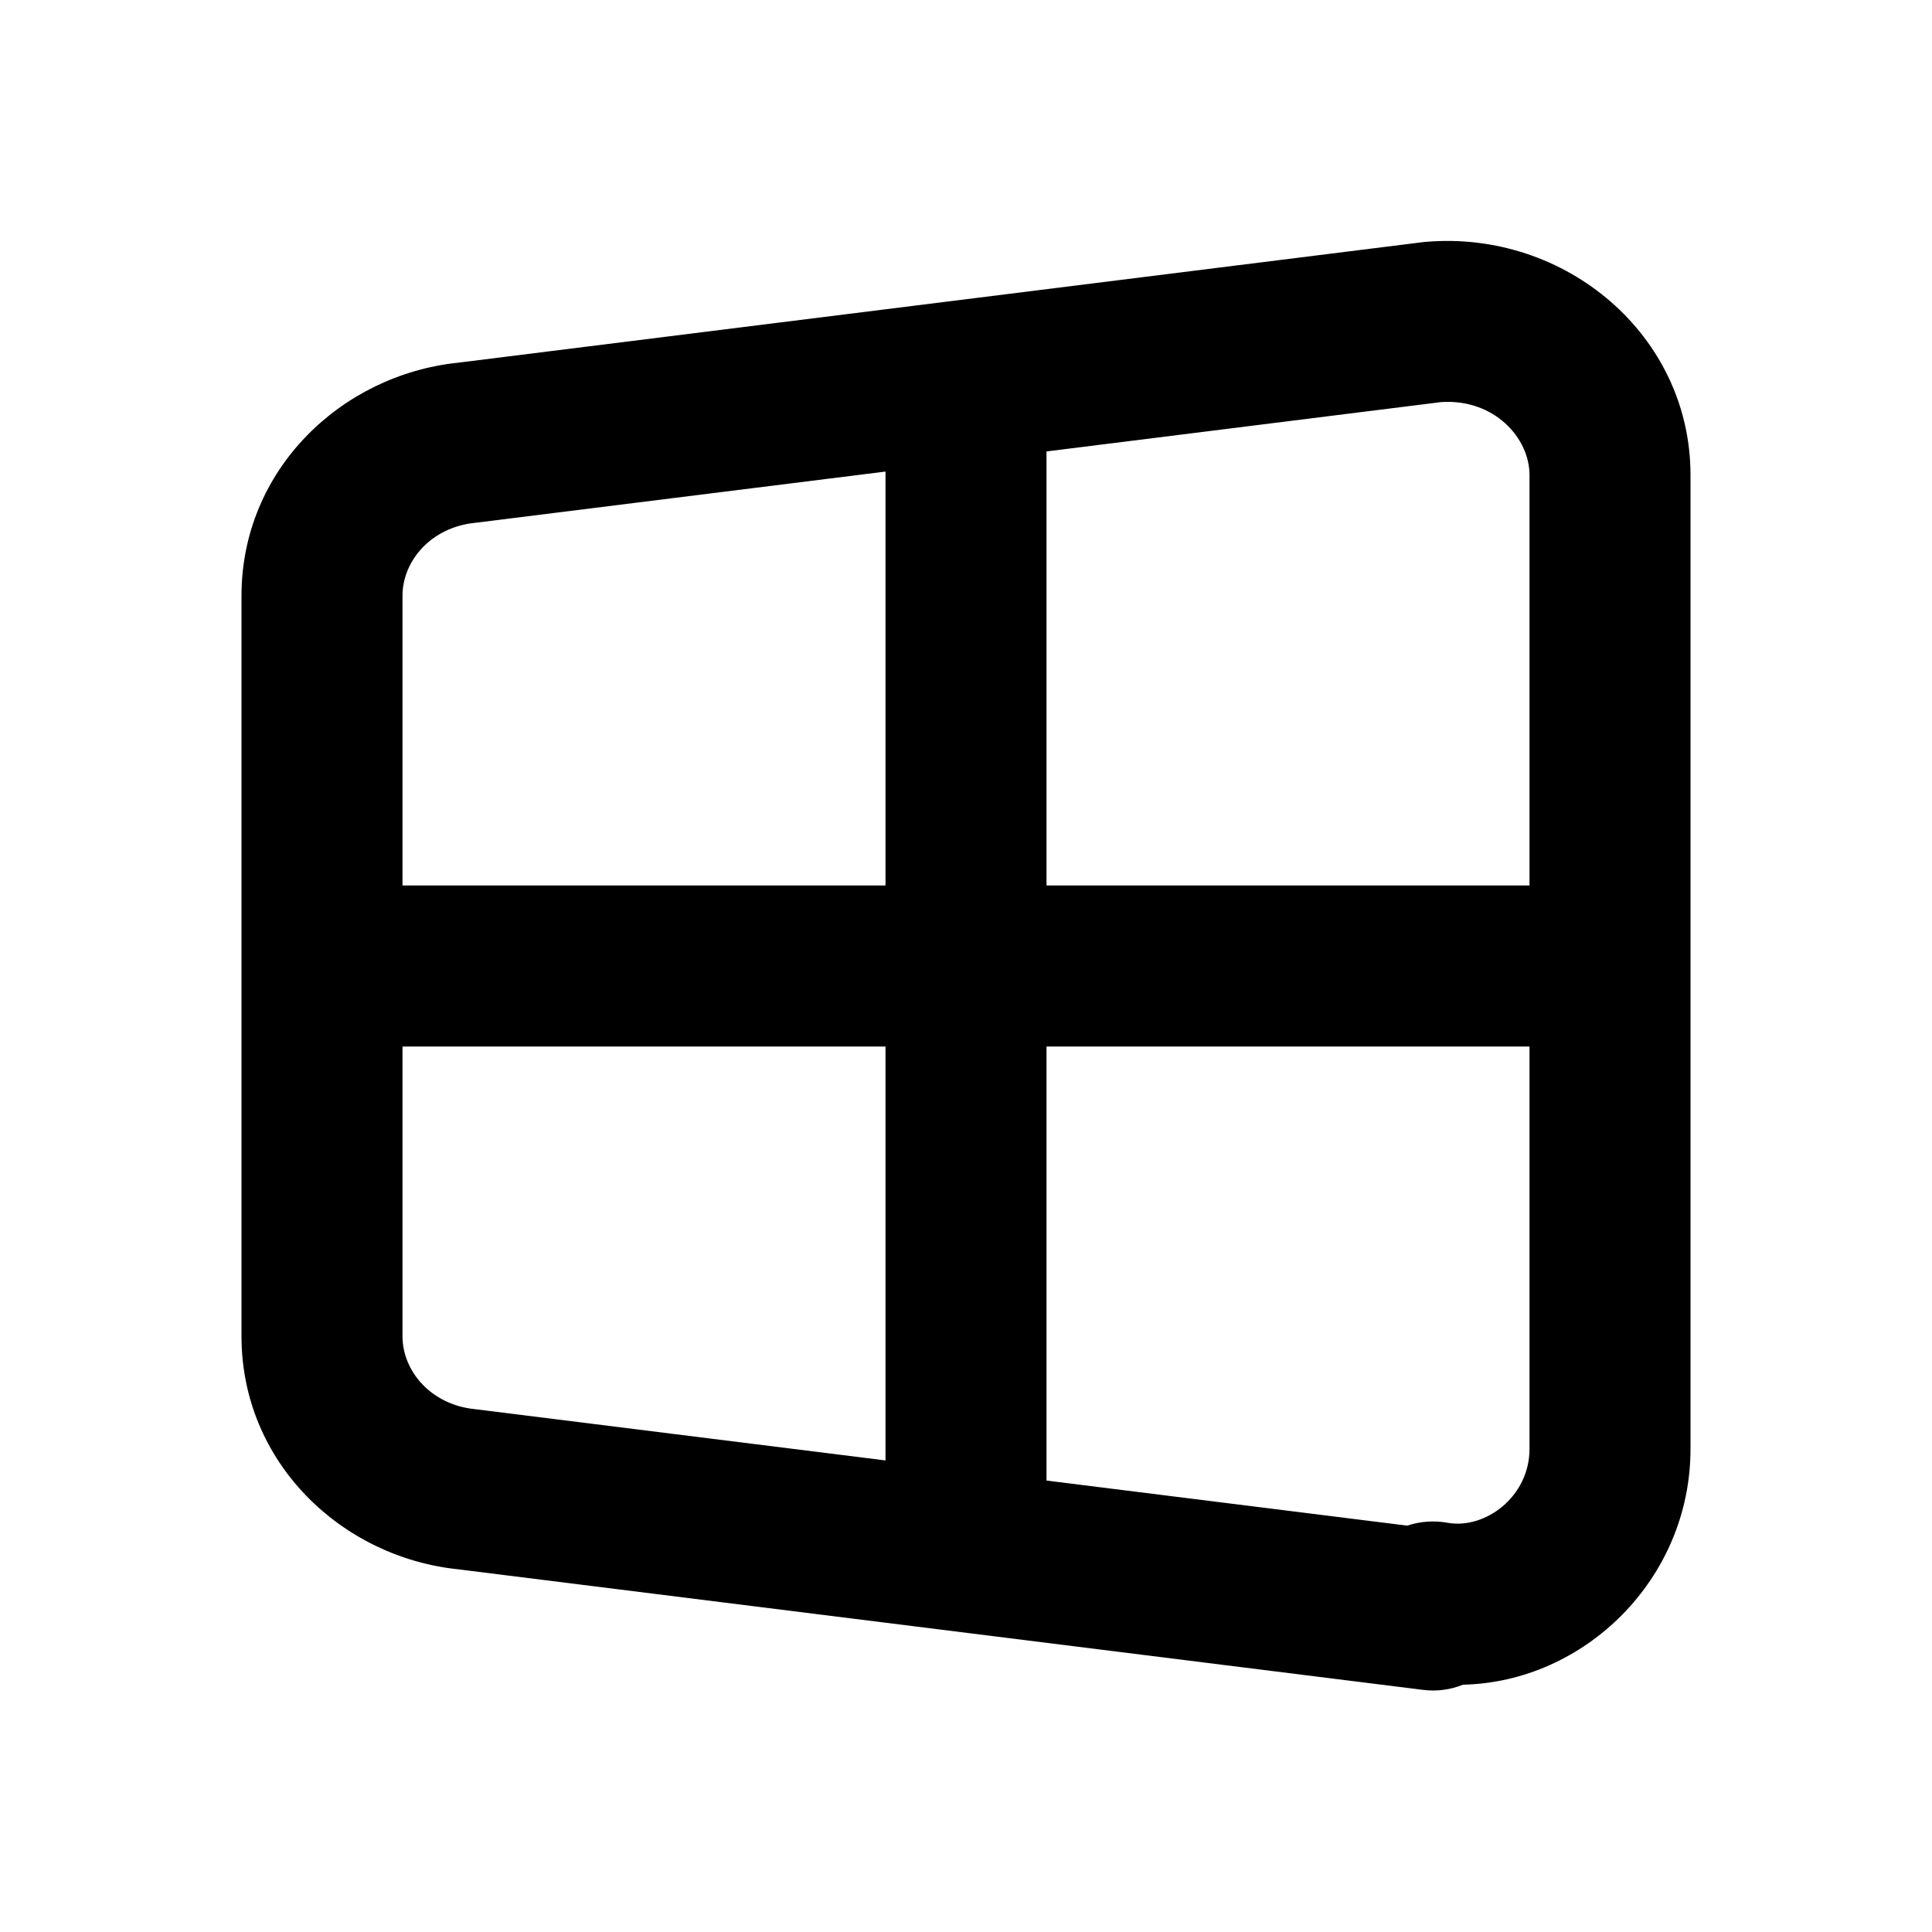
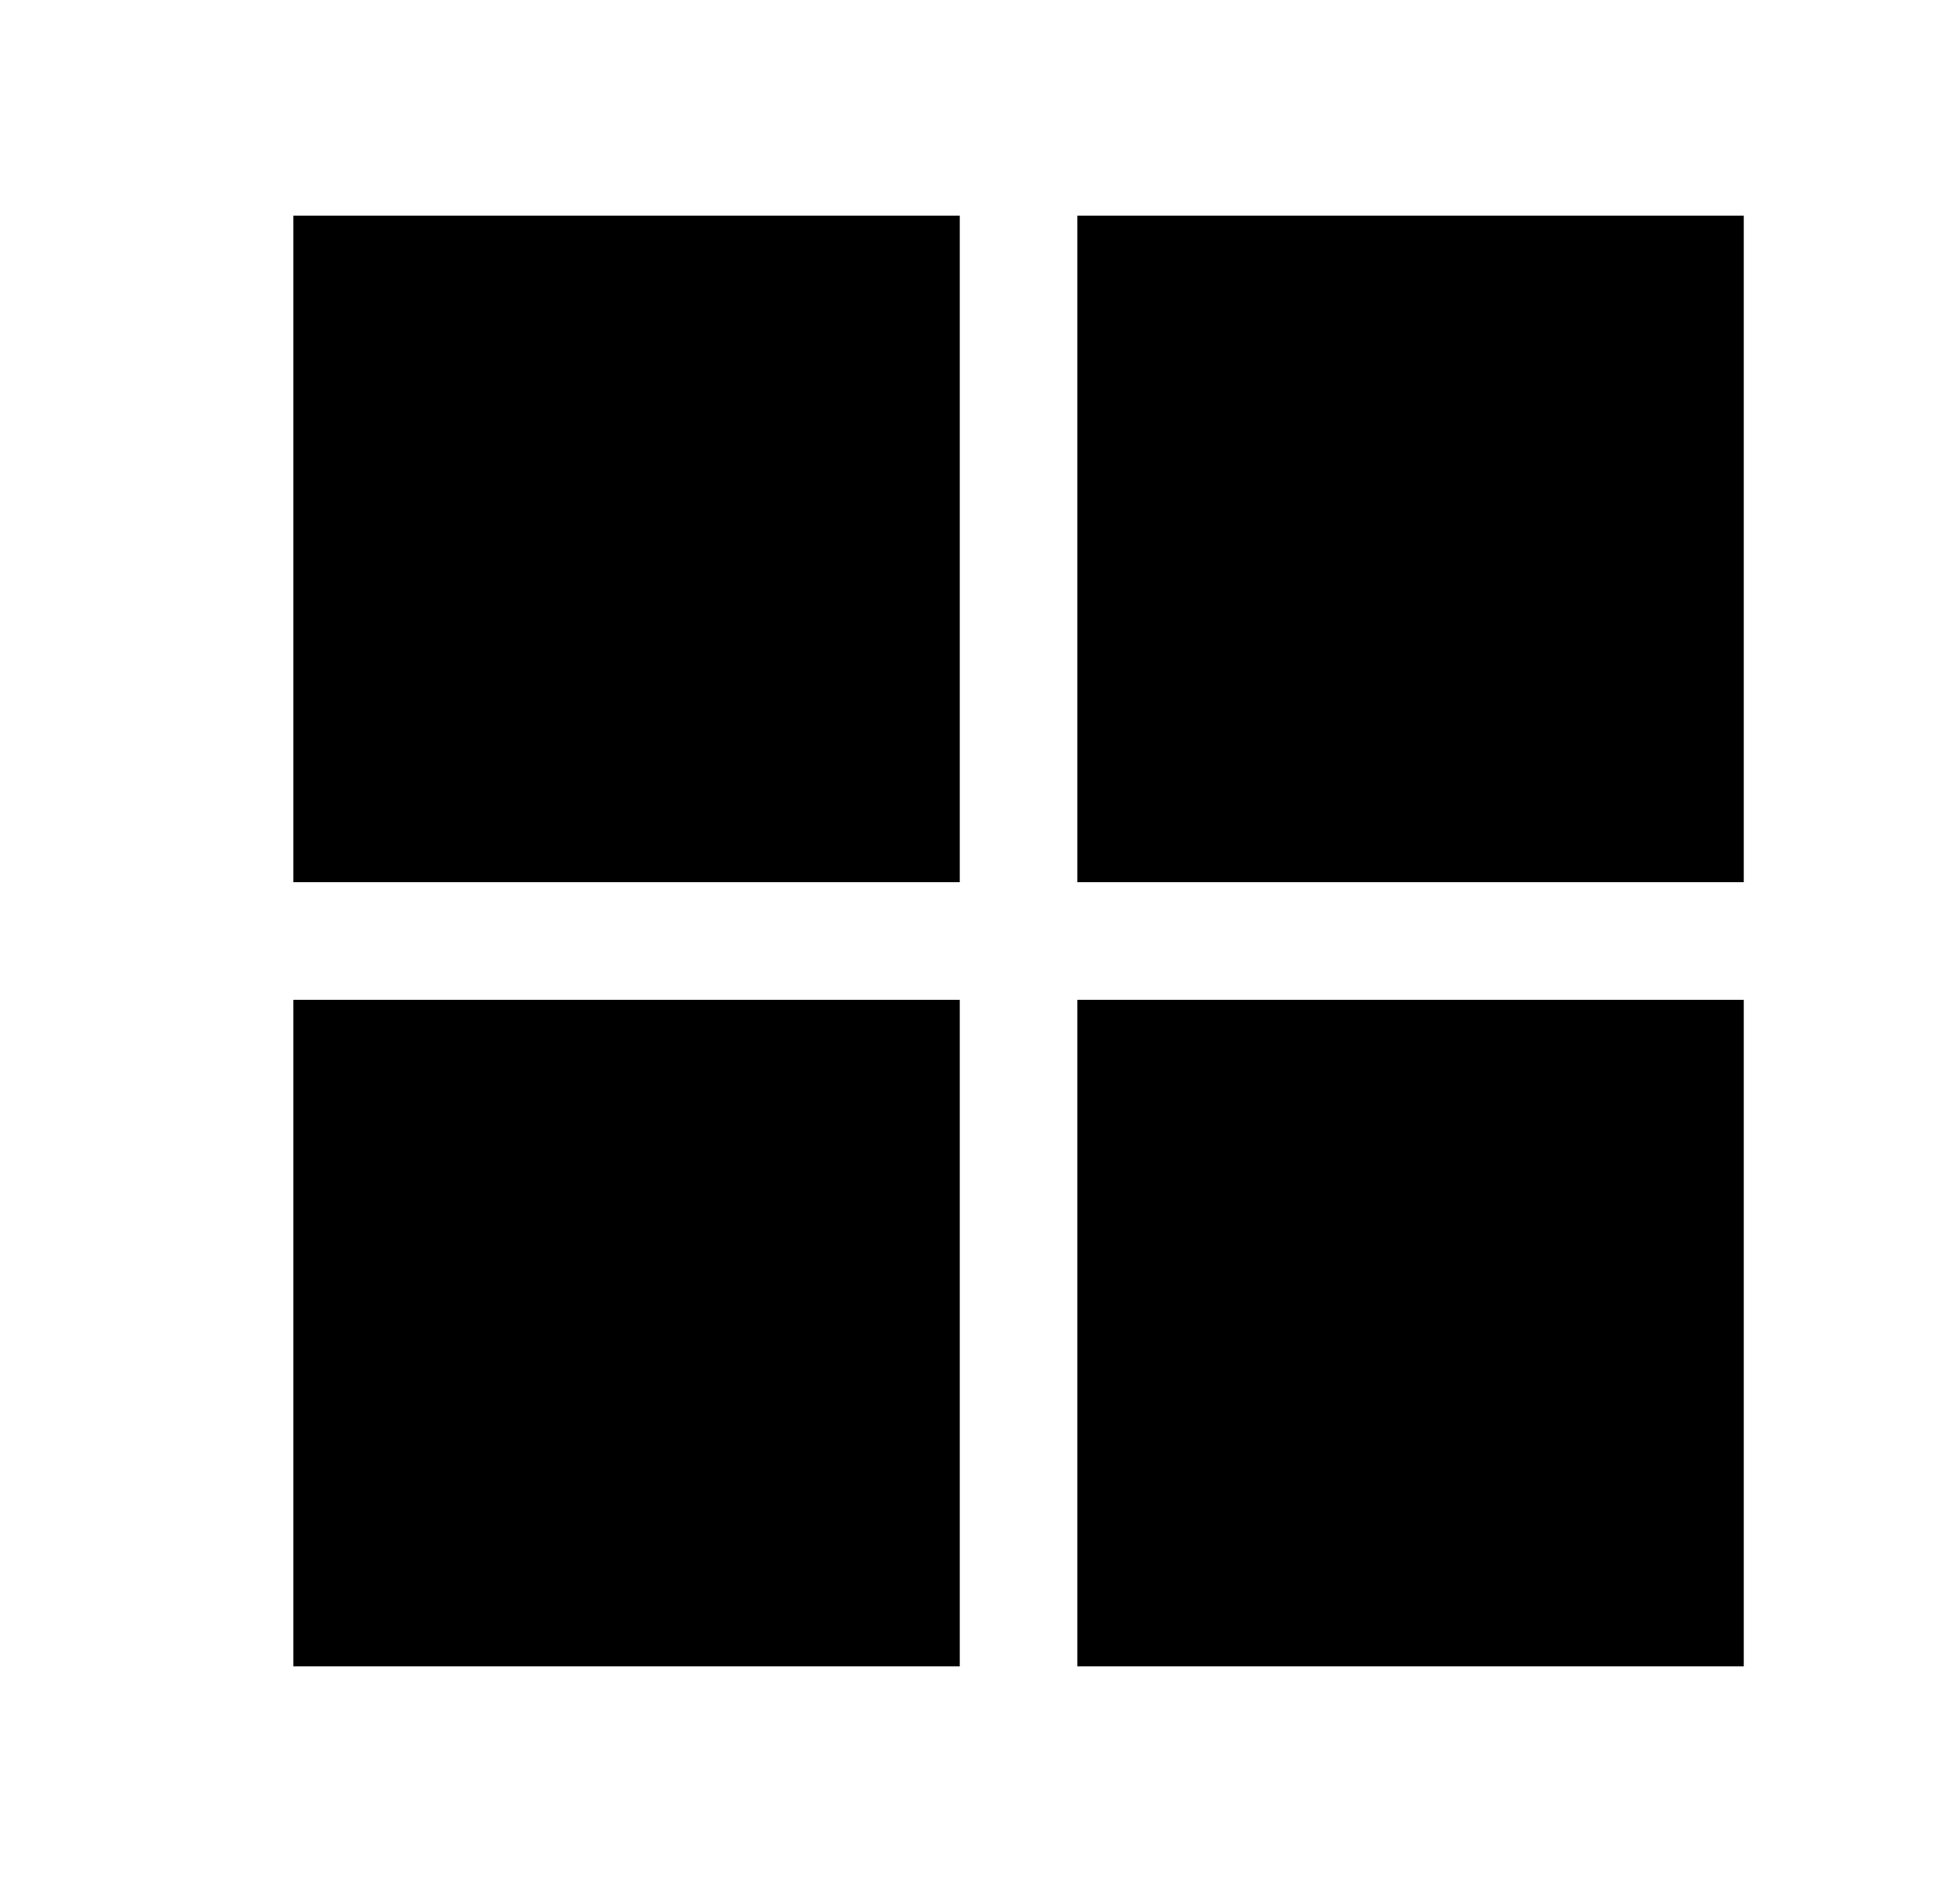
- <svg xmlns="http://www.w3.org/2000/svg" width="24" height="24" viewBox="0 0 24 24" fill="none">
-   <mask id="mask0_13480_43487" style="mask-type:alpha" maskUnits="userSpaceOnUse" x="3" y="2" width="18" height="20">
-     <path fill-rule="evenodd" clip-rule="evenodd" d="M17.901 4.995L13 5.608V11H19V5.9C19 5.438 18.558 4.95 17.901 4.995ZM19 13H13V18.392L17.481 18.952C17.639 18.899 17.811 18.886 17.979 18.916C18.448 19.002 19 18.593 19 18V13ZM11 11V5.858L5.924 6.492C5.916 6.493 5.908 6.494 5.899 6.495C5.354 6.55 5 6.969 5 7.4V11H11ZM5 13H11V18.142L5.924 17.508C5.916 17.507 5.908 17.506 5.899 17.505C5.354 17.451 5 17.032 5 16.6V13ZM3 12V7.4C3 5.837 4.238 4.658 5.687 4.506L17.676 3.008C17.69 3.006 17.703 3.005 17.717 3.004C19.45 2.859 21 4.166 21 5.9V12V18C21 19.613 19.686 20.895 18.173 20.928C18.017 20.991 17.846 21.014 17.676 20.992L5.687 19.494C4.238 19.342 3 18.164 3 16.6V12Z" fill="currentcolor" />
-   </mask>
-   <g mask="url(#mask0_13480_43487)">
-     <rect width="24" height="24" fill="currentcolor" />
-   </g>
+ <svg xmlns="http://www.w3.org/2000/svg" width="25" height="24" viewBox="0 0 25 24" fill="none">
+   <path d="M12.242 2.75H3.742V11.25H12.242V2.75Z" fill="currentcolor" />
+   <path d="M12.242 12.75H3.742V21.25H12.242V12.75Z" fill="currentcolor" />
+   <path d="M13.742 2.75H22.242V11.25H13.742V2.75Z" fill="currentcolor" />
+   <path d="M22.242 12.75H13.742V21.25H22.242V12.75Z" fill="currentcolor" />
</svg>
